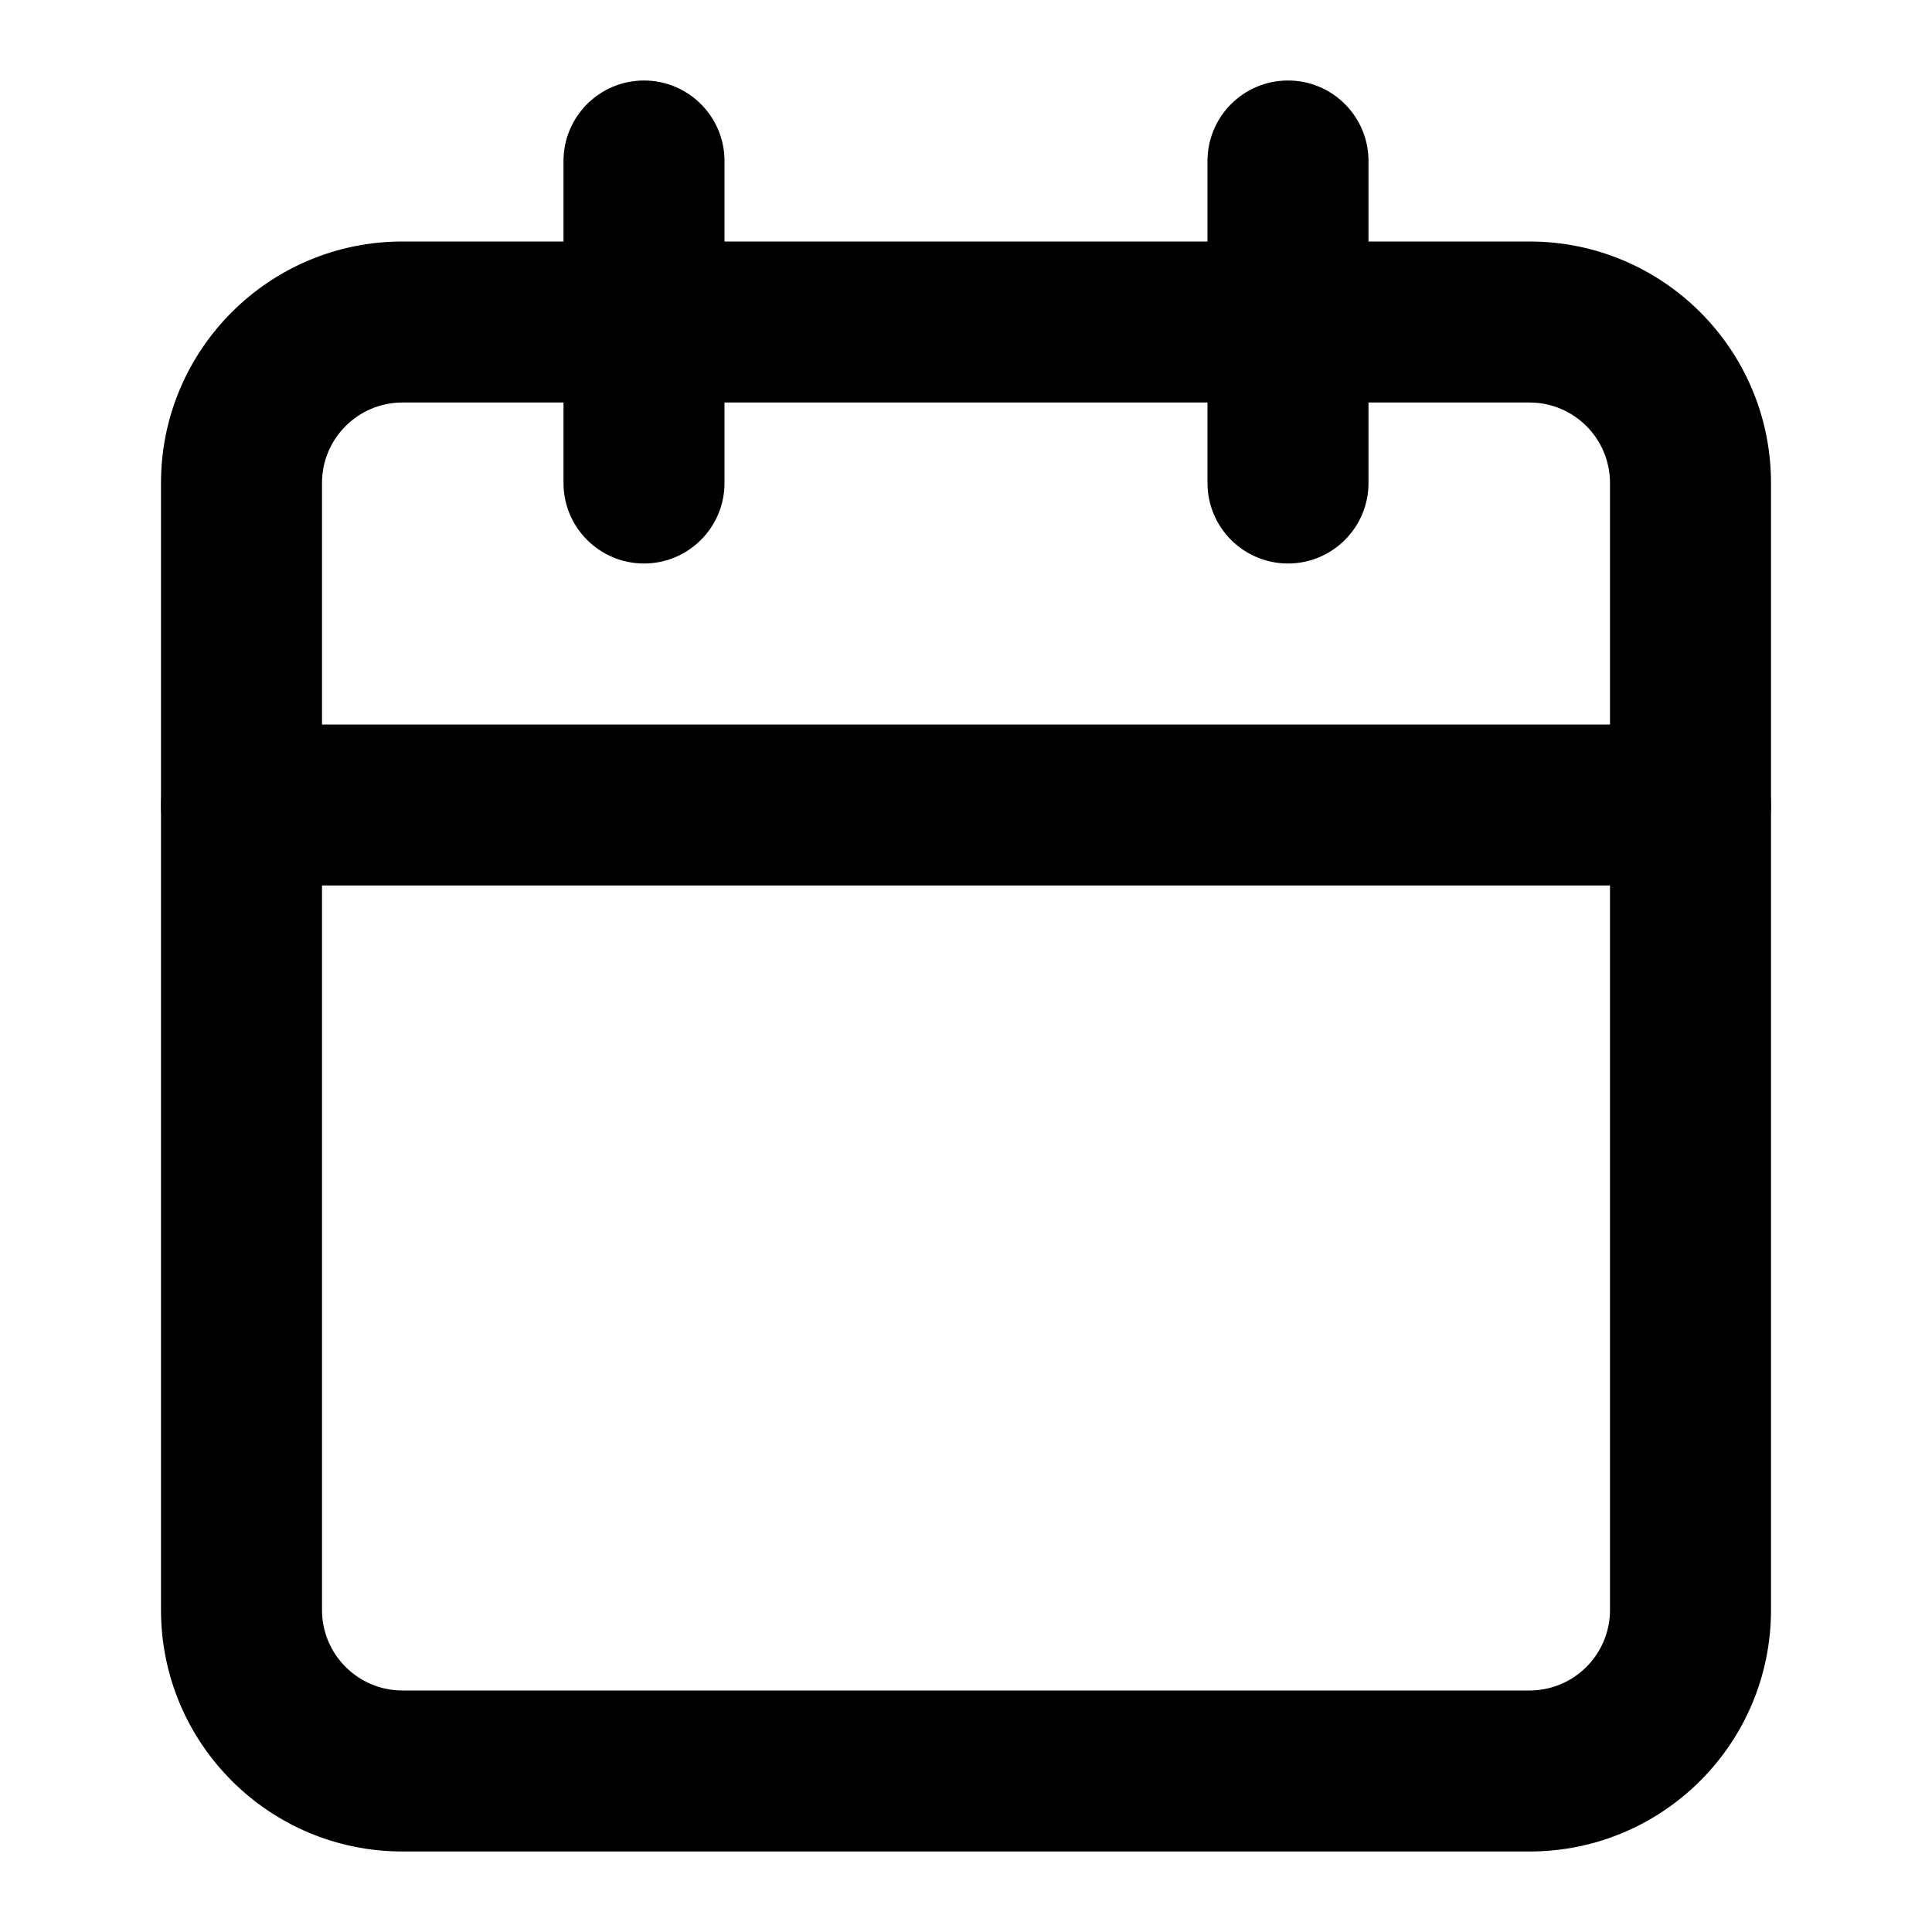
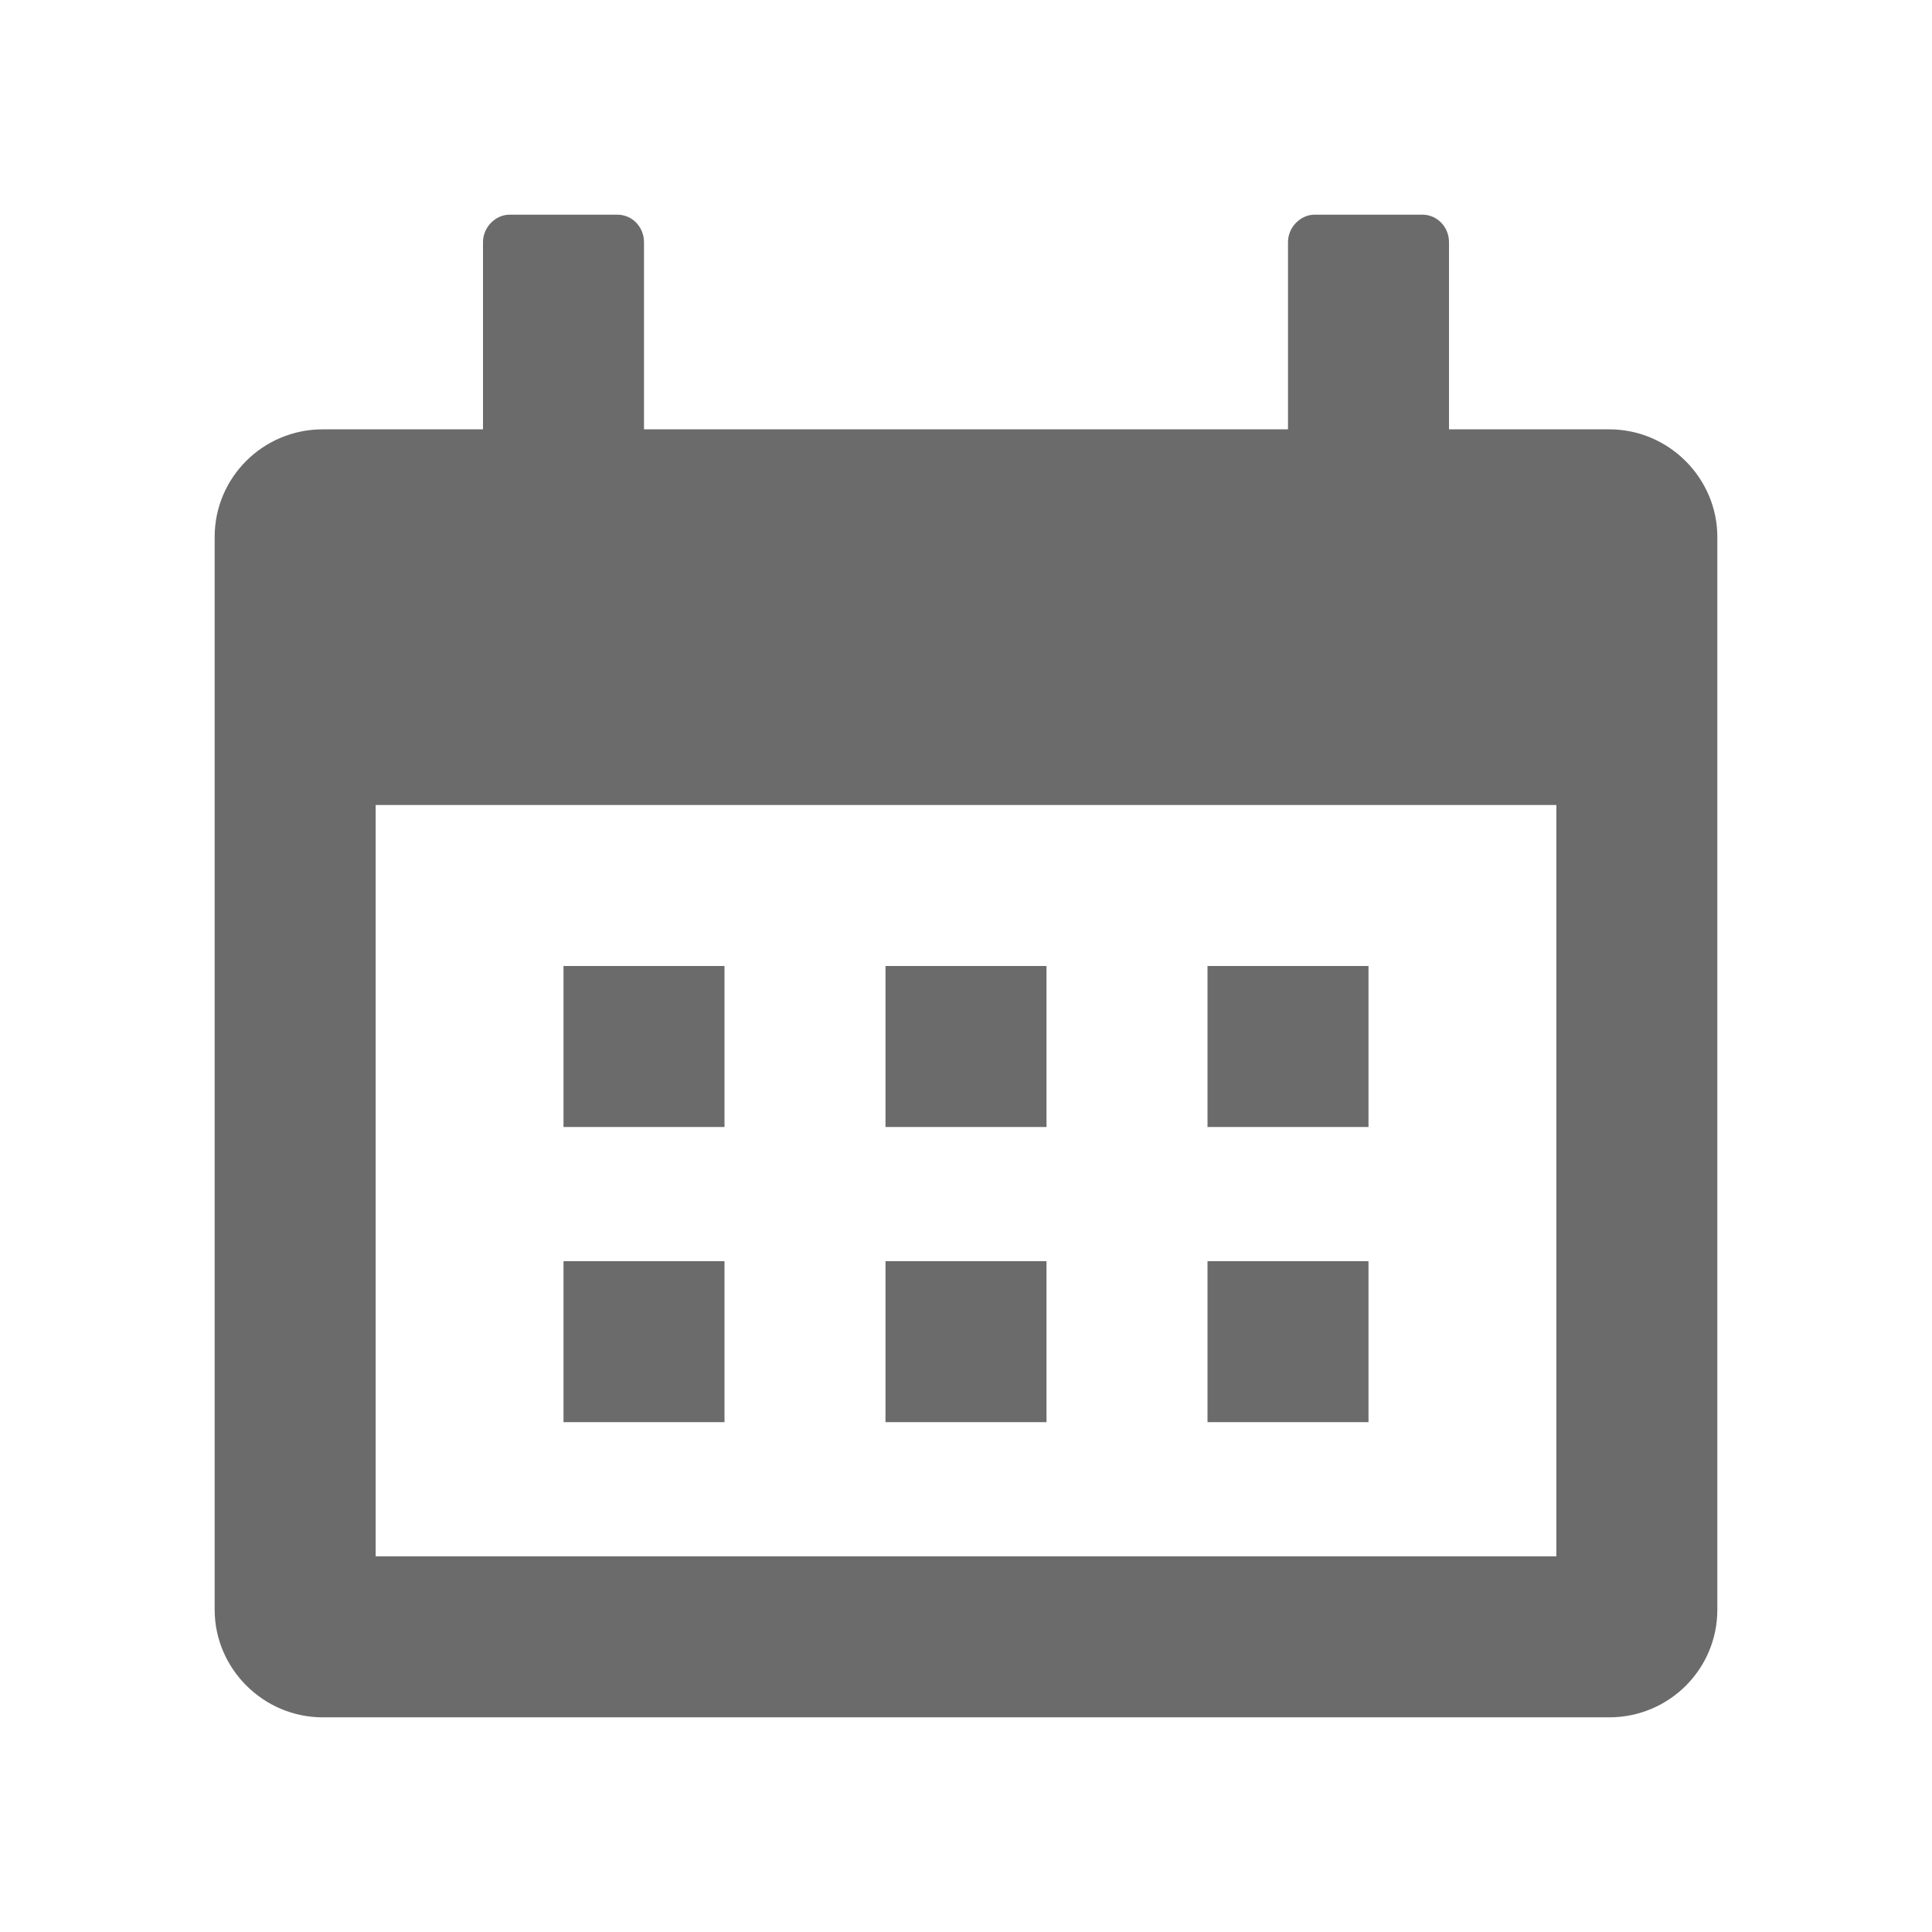
- <svg xmlns="http://www.w3.org/2000/svg" width="24" height="24" viewBox="0 0 24 24" fill="none">
-   <path fill-rule="evenodd" clip-rule="evenodd" d="M5 5C4.448 5 4 5.448 4 6V20C4 20.552 4.448 21 5 21H19C19.552 21 20 20.552 20 20V6C20 5.448 19.552 5 19 5H5ZM2 6C2 4.343 3.343 3 5 3H19C20.657 3 22 4.343 22 6V20C22 21.657 20.657 23 19 23H5C3.343 23 2 21.657 2 20V6Z" fill="black" />
-   <path fill-rule="evenodd" clip-rule="evenodd" d="M16 1C16.552 1 17 1.448 17 2V6C17 6.552 16.552 7 16 7C15.448 7 15 6.552 15 6V2C15 1.448 15.448 1 16 1Z" fill="black" />
-   <path fill-rule="evenodd" clip-rule="evenodd" d="M8 1C8.552 1 9 1.448 9 2V6C9 6.552 8.552 7 8 7C7.448 7 7 6.552 7 6V2C7 1.448 7.448 1 8 1Z" fill="black" />
-   <path fill-rule="evenodd" clip-rule="evenodd" d="M2 10C2 9.448 2.448 9 3 9H21C21.552 9 22 9.448 22 10C22 10.552 21.552 11 21 11H3C2.448 11 2 10.552 2 10Z" fill="black" />
+ <svg xmlns="http://www.w3.org/2000/svg" width="18" height="18" viewBox="0 0 18 18" fill="none">
+   <path fill-rule="evenodd" clip-rule="evenodd" d="M13.5 4H14.993C15.549 4 16 4.456 16 5.002V14.998C16 15.551 15.55 16 14.993 16H3.007C2.451 16 2 15.544 2 14.998V5.002C2 4.449 2.45 4 3.007 4H4.5V2.256C4.5 2.115 4.618 2 4.748 2H5.752C5.889 2 6 2.114 6 2.256V4H12V2.256C12 2.115 12.118 2 12.248 2H13.252C13.389 2 13.5 2.114 13.5 2.256V4ZM3.5 7.5V14.5H14.5V7.5H3.5ZM5.25 9H6.75V10.5H5.25V9ZM8.25 9H9.75V10.5H8.25V9ZM11.25 9H12.75V10.5H11.25V9ZM5.25 11.75H6.75V13.25H5.25V11.75ZM8.25 11.75H9.75V13.25H8.25V11.75ZM11.25 11.75H12.75V13.25H11.25V11.75Z" fill="black" fill-opacity="0.58" />
</svg>
